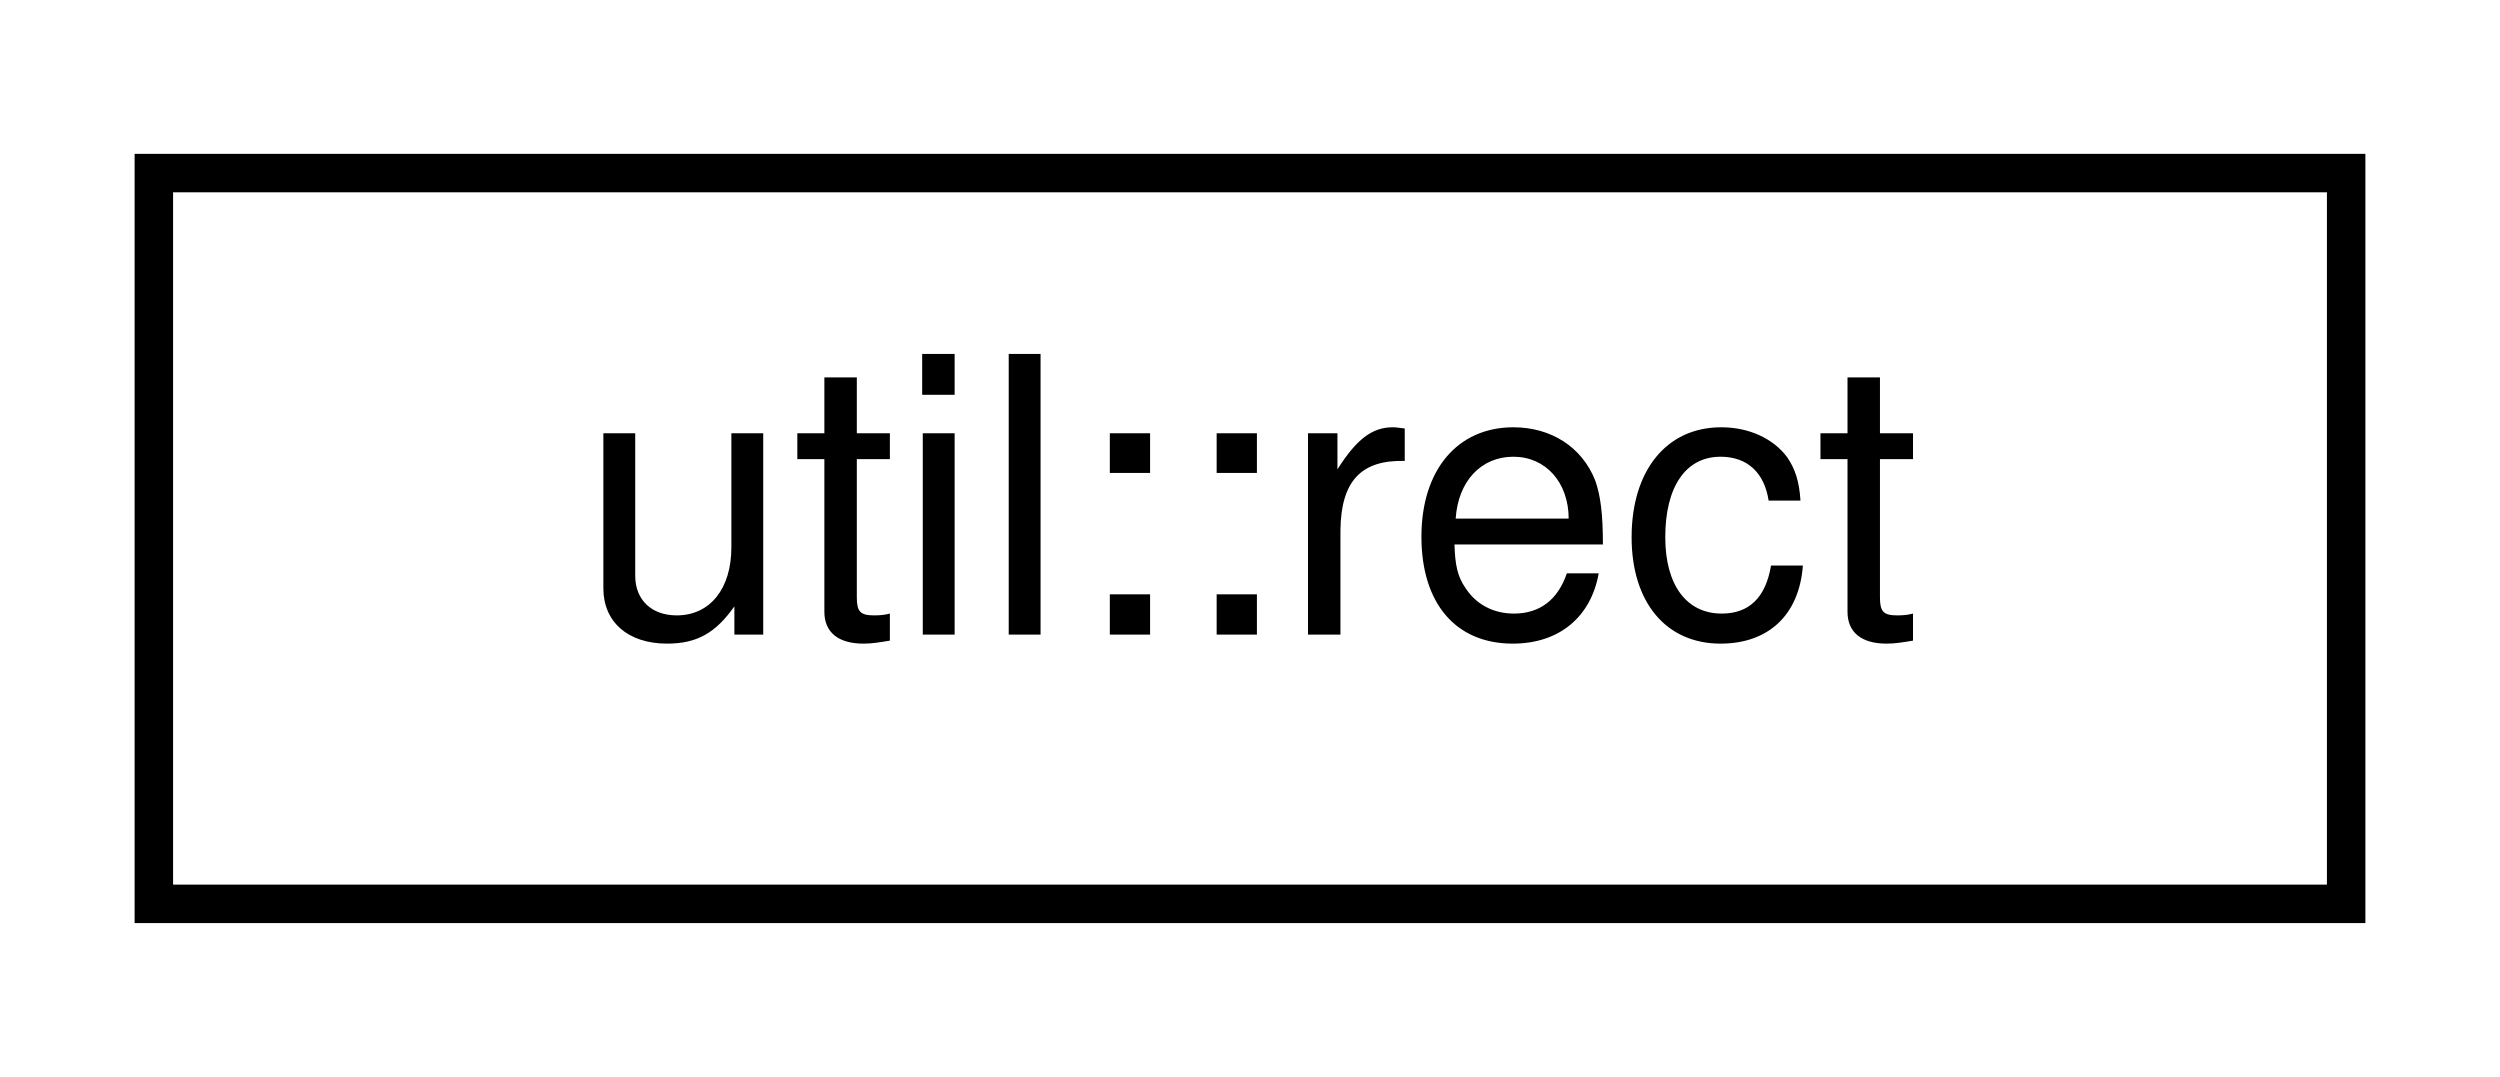
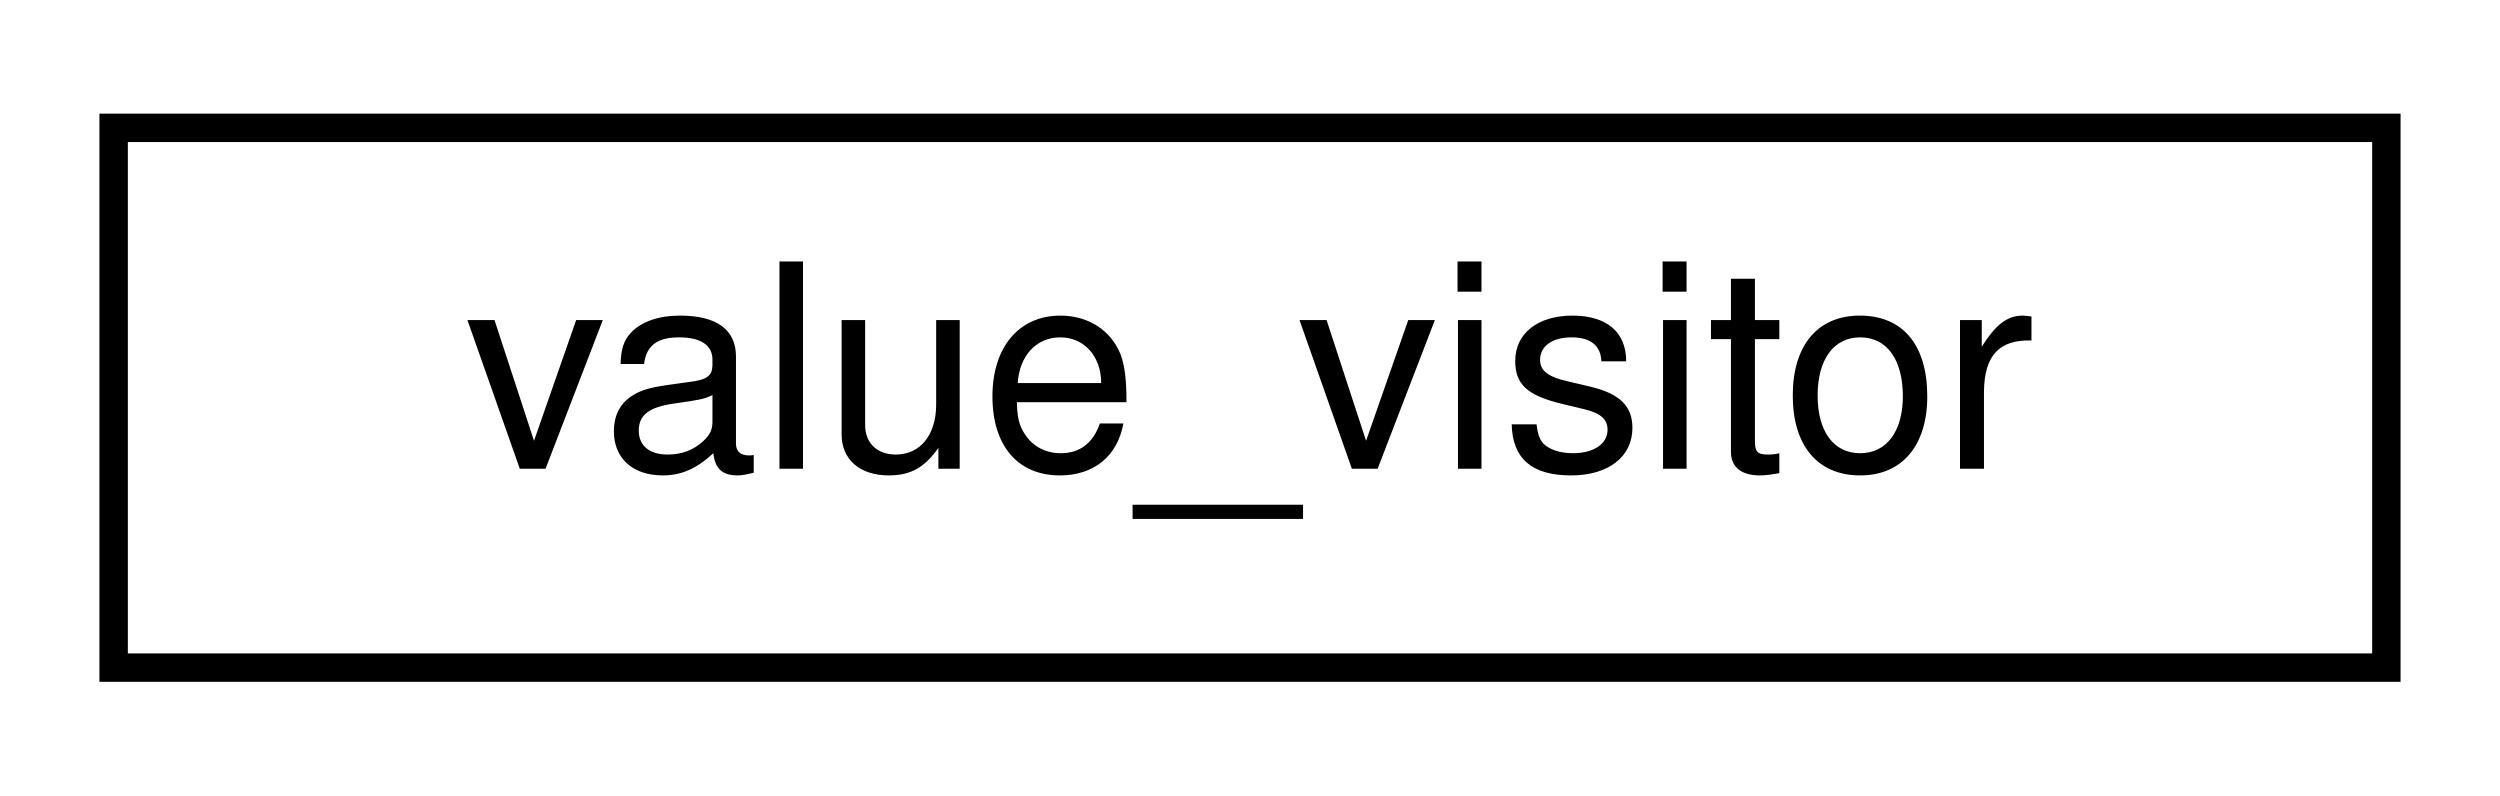
- <svg xmlns="http://www.w3.org/2000/svg" xmlns:xlink="http://www.w3.org/1999/xlink" width="65pt" height="28pt" viewBox="0.00 0.00 65.00 28.00">
+ <svg xmlns="http://www.w3.org/2000/svg" xmlns:xlink="http://www.w3.org/1999/xlink" width="88pt" height="28pt" viewBox="0.00 0.00 88.00 28.00">
  <g id="graph0" class="graph" transform="scale(1 1) rotate(0) translate(4 24)">
    <g id="node1" class="node">
      <g id="a_node1">
-         <a xlink:href="structutil_1_1rect.html" target="_top" xlink:title=" ">
-           <polygon fill="none" stroke="black" points="0,-0.5 0,-19.5 57,-19.5 57,-0.5 0,-0.5" />
-           <text text-anchor="middle" x="28.5" y="-7.5" font-family="Helvetica,sans-Serif" font-size="10.00">util::rect</text>
+         <a xlink:href="structvalue__visitor.html" target="_top" xlink:title=" ">
+           <polygon fill="none" stroke="black" points="0,-0.5 0,-19.5 80,-19.5 80,-0.5 0,-0.5" />
+           <text text-anchor="middle" x="40" y="-7.5" font-family="Helvetica,sans-Serif" font-size="10.00">value_visitor</text>
        </a>
      </g>
    </g>
  </g>
</svg>
